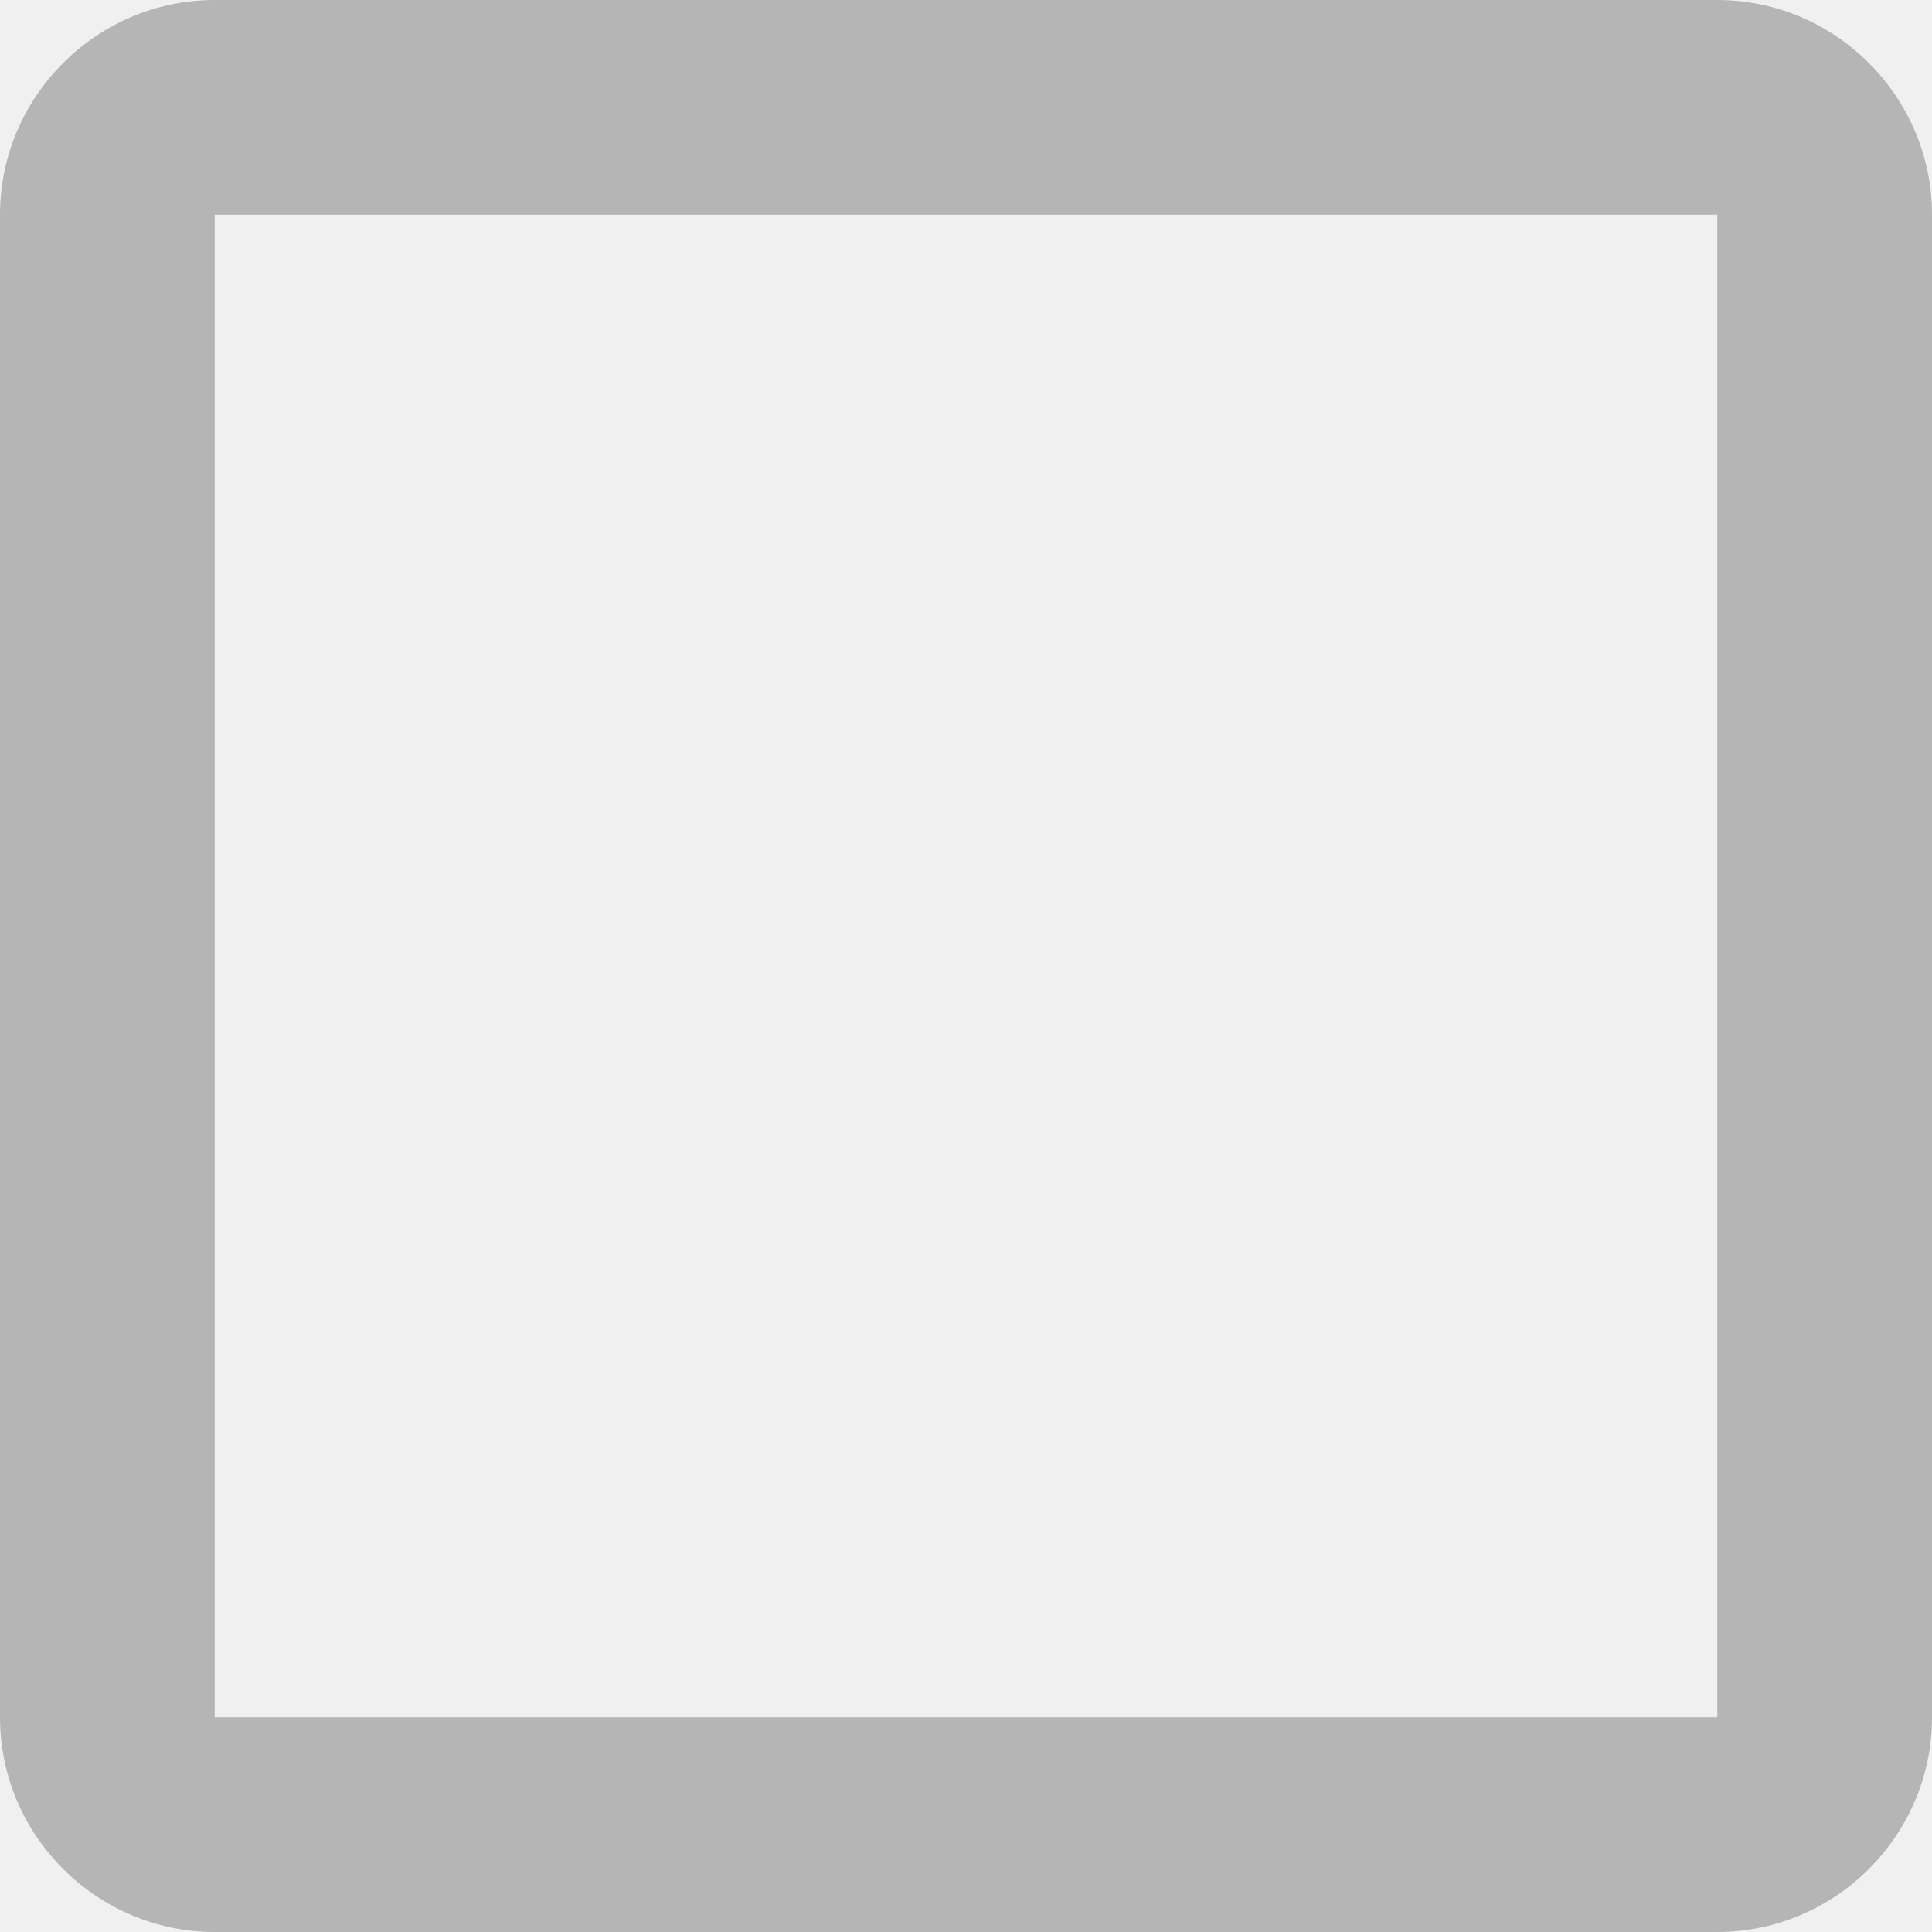
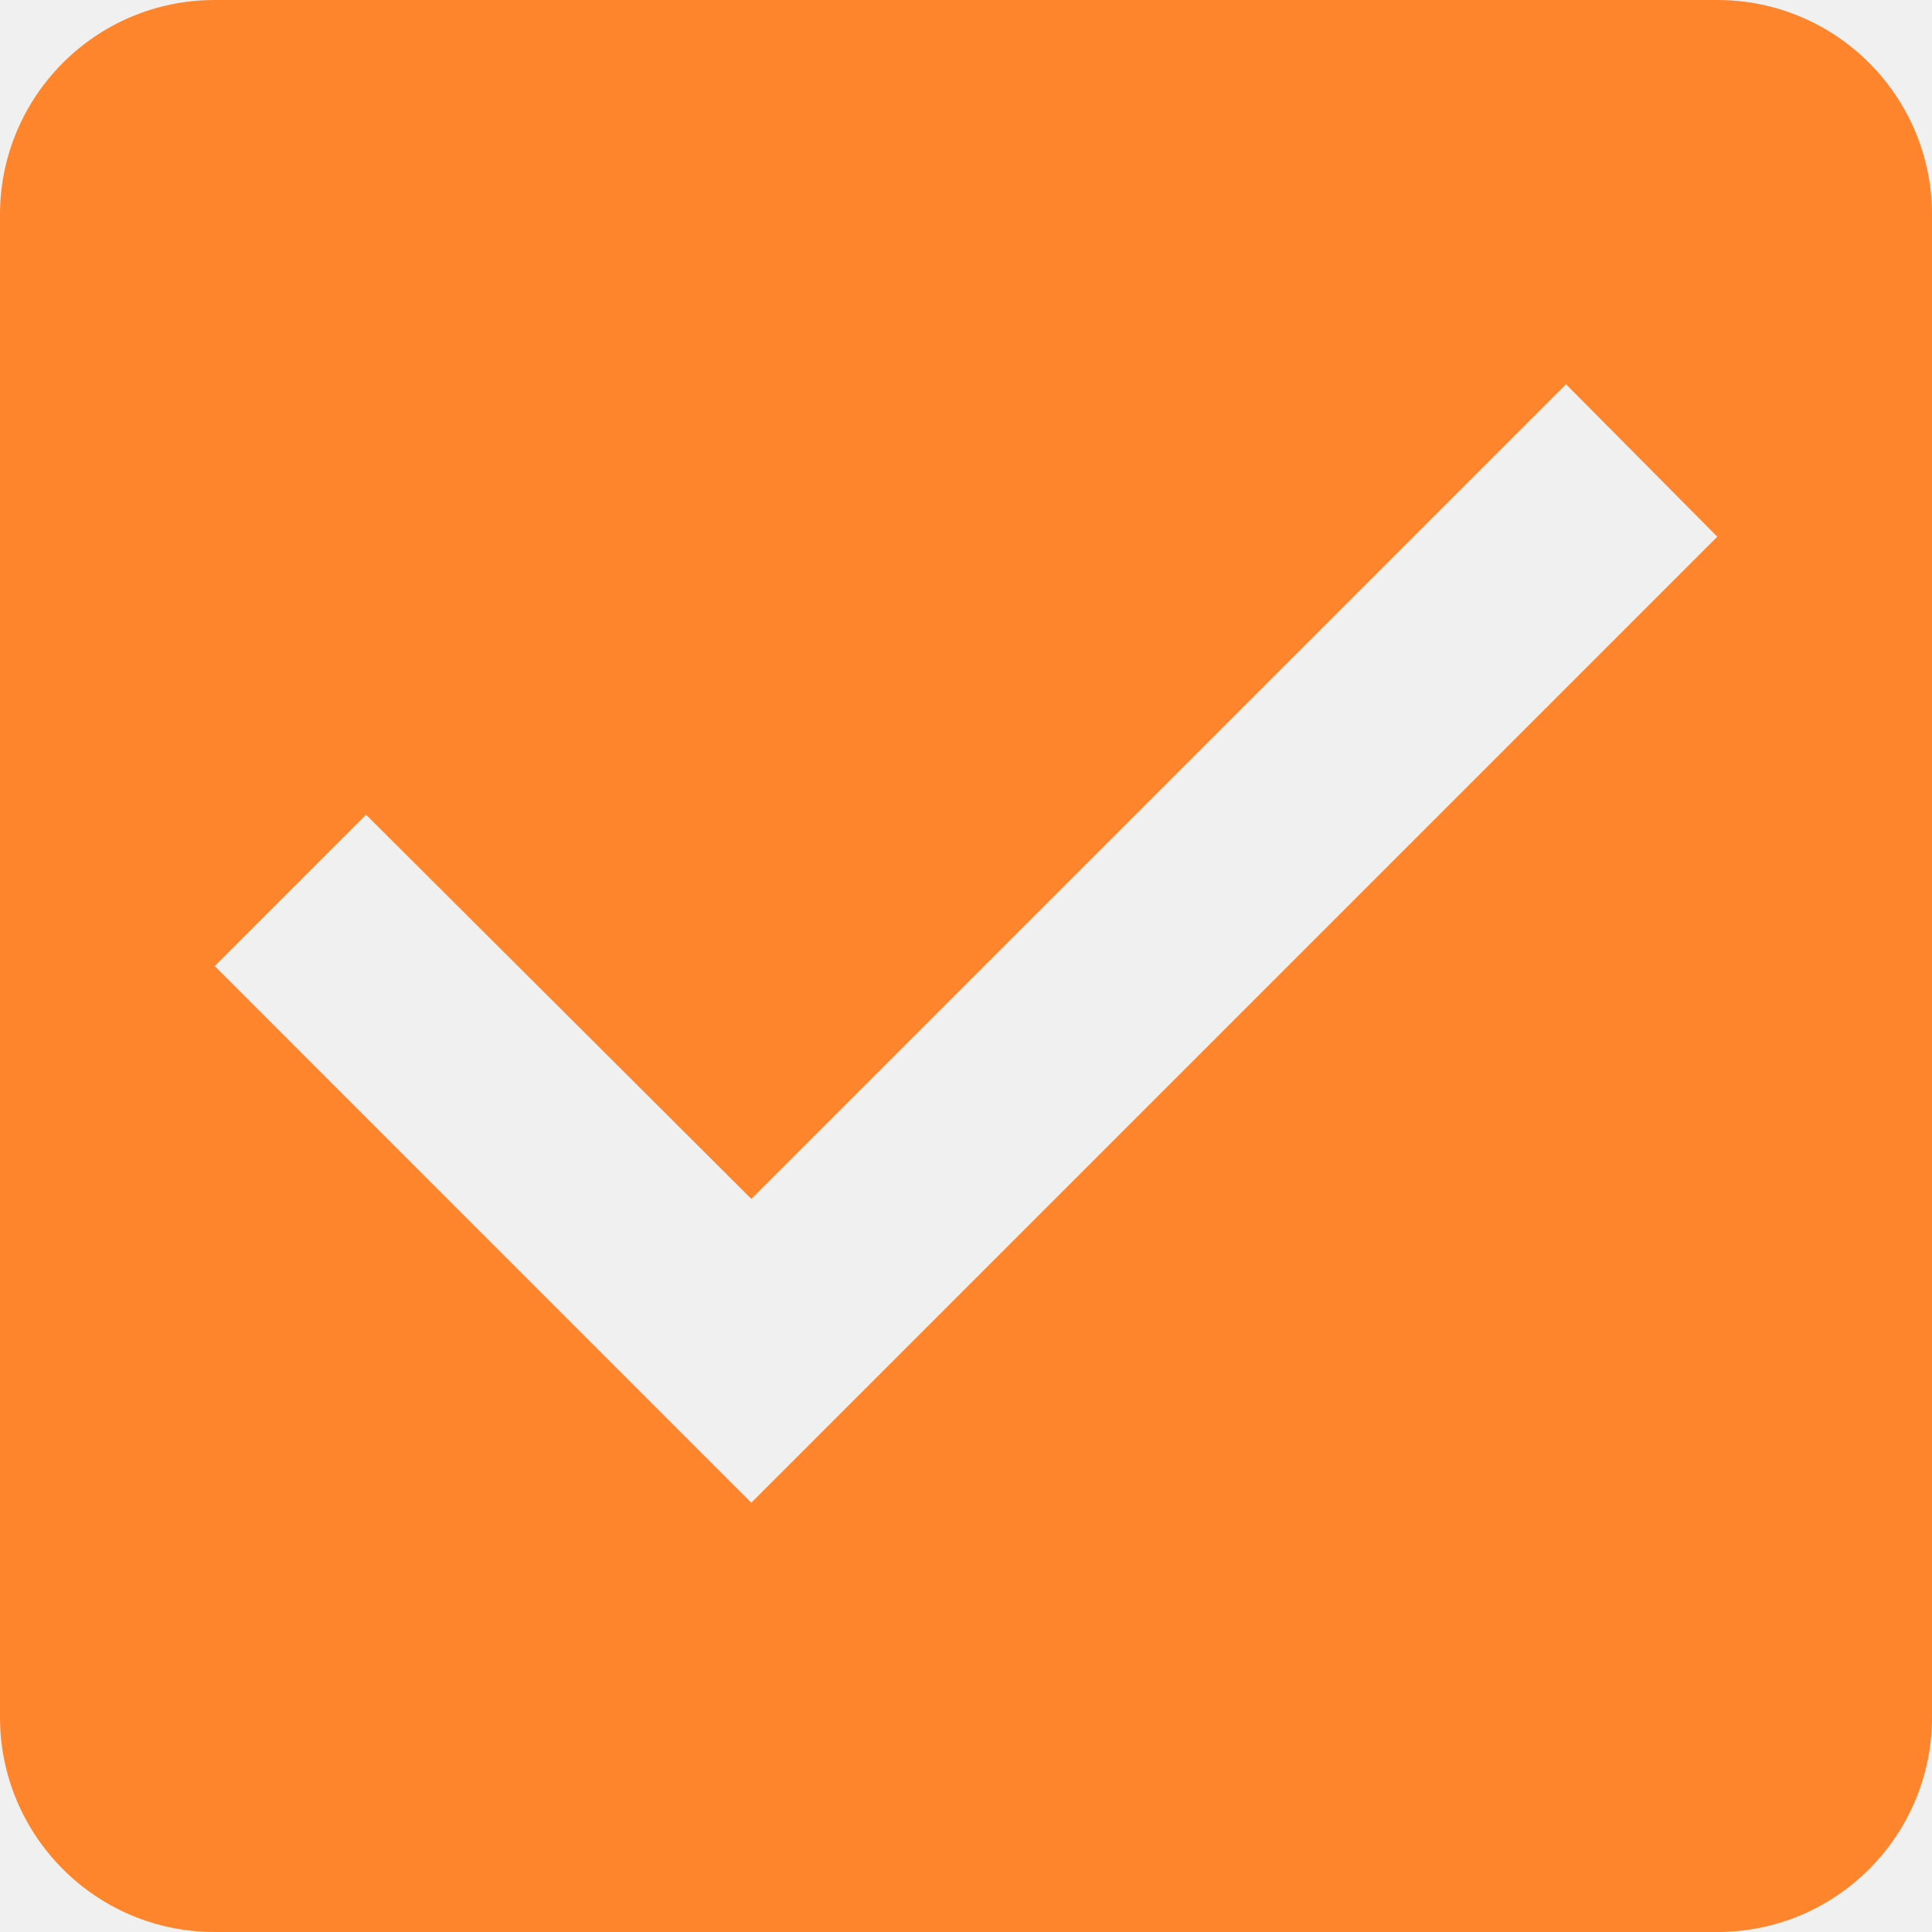
<svg xmlns="http://www.w3.org/2000/svg" width="24" height="24" viewBox="0 0 24 24" fill="none">
-   <g clip-path="url(#clip0_1555_4167)">
-     <path d="M21.333 2.667V21.333H2.667V2.667H21.333ZM21.333 0H2.667C1.2 0 0 1.2 0 2.667V21.333C0 22.8 1.2 24 2.667 24H21.333C22.8 24 24 22.8 24 21.333V2.667C24 1.2 22.8 0 21.333 0Z" fill="#B5B5B5" />
+   <g clip-path="url(#clip0_1555_487)">
+     <path d="M21.333 0H2.667C1.187 0 0 1.2 0 2.667V21.333C0 22.8 1.187 24 2.667 24H21.333C22.813 24 24 22.8 24 21.333V2.667C24 1.2 22.813 0 21.333 0ZM9.333 18.667L2.667 12L4.547 10.12L9.333 14.893L19.453 4.773L21.333 6.667L9.333 18.667Z" fill="#FF852D" />
  </g>
  <defs>
-     <clipPath id="clip0_1555_4167">
+     <clipPath id="clip0_1555_487">
      <rect width="24" height="24" fill="white" />
    </clipPath>
  </defs>
</svg>
